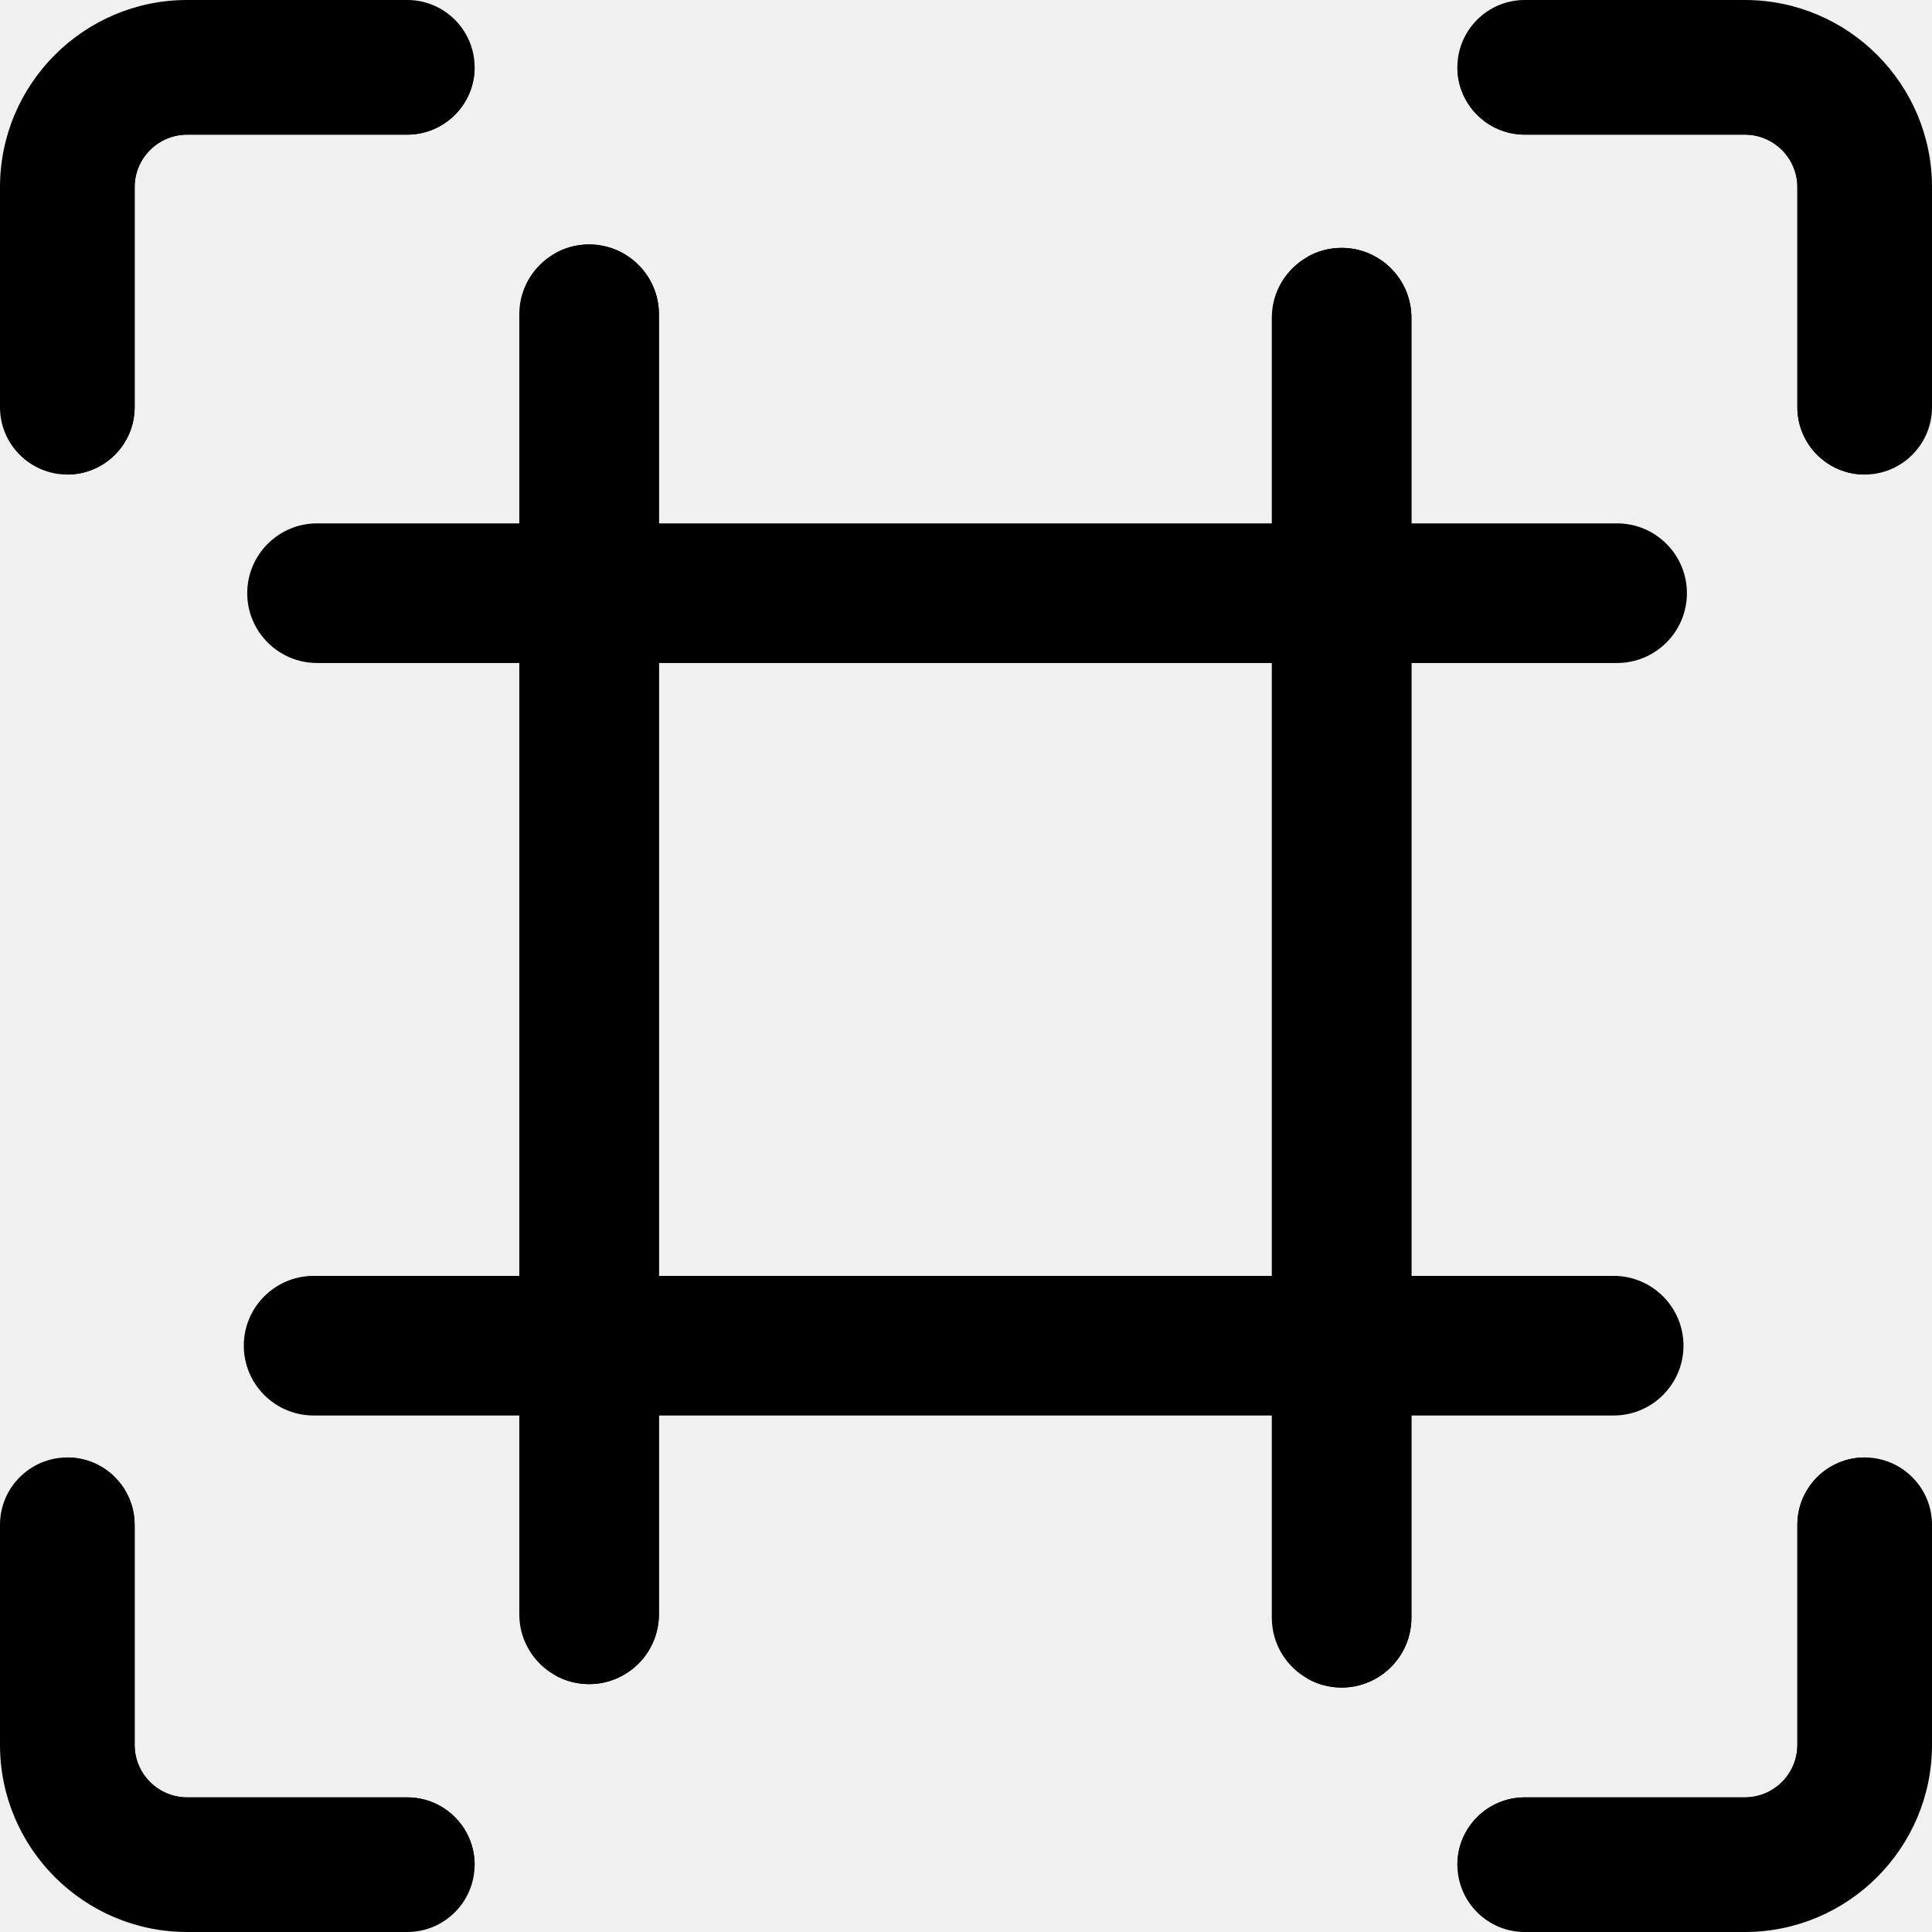
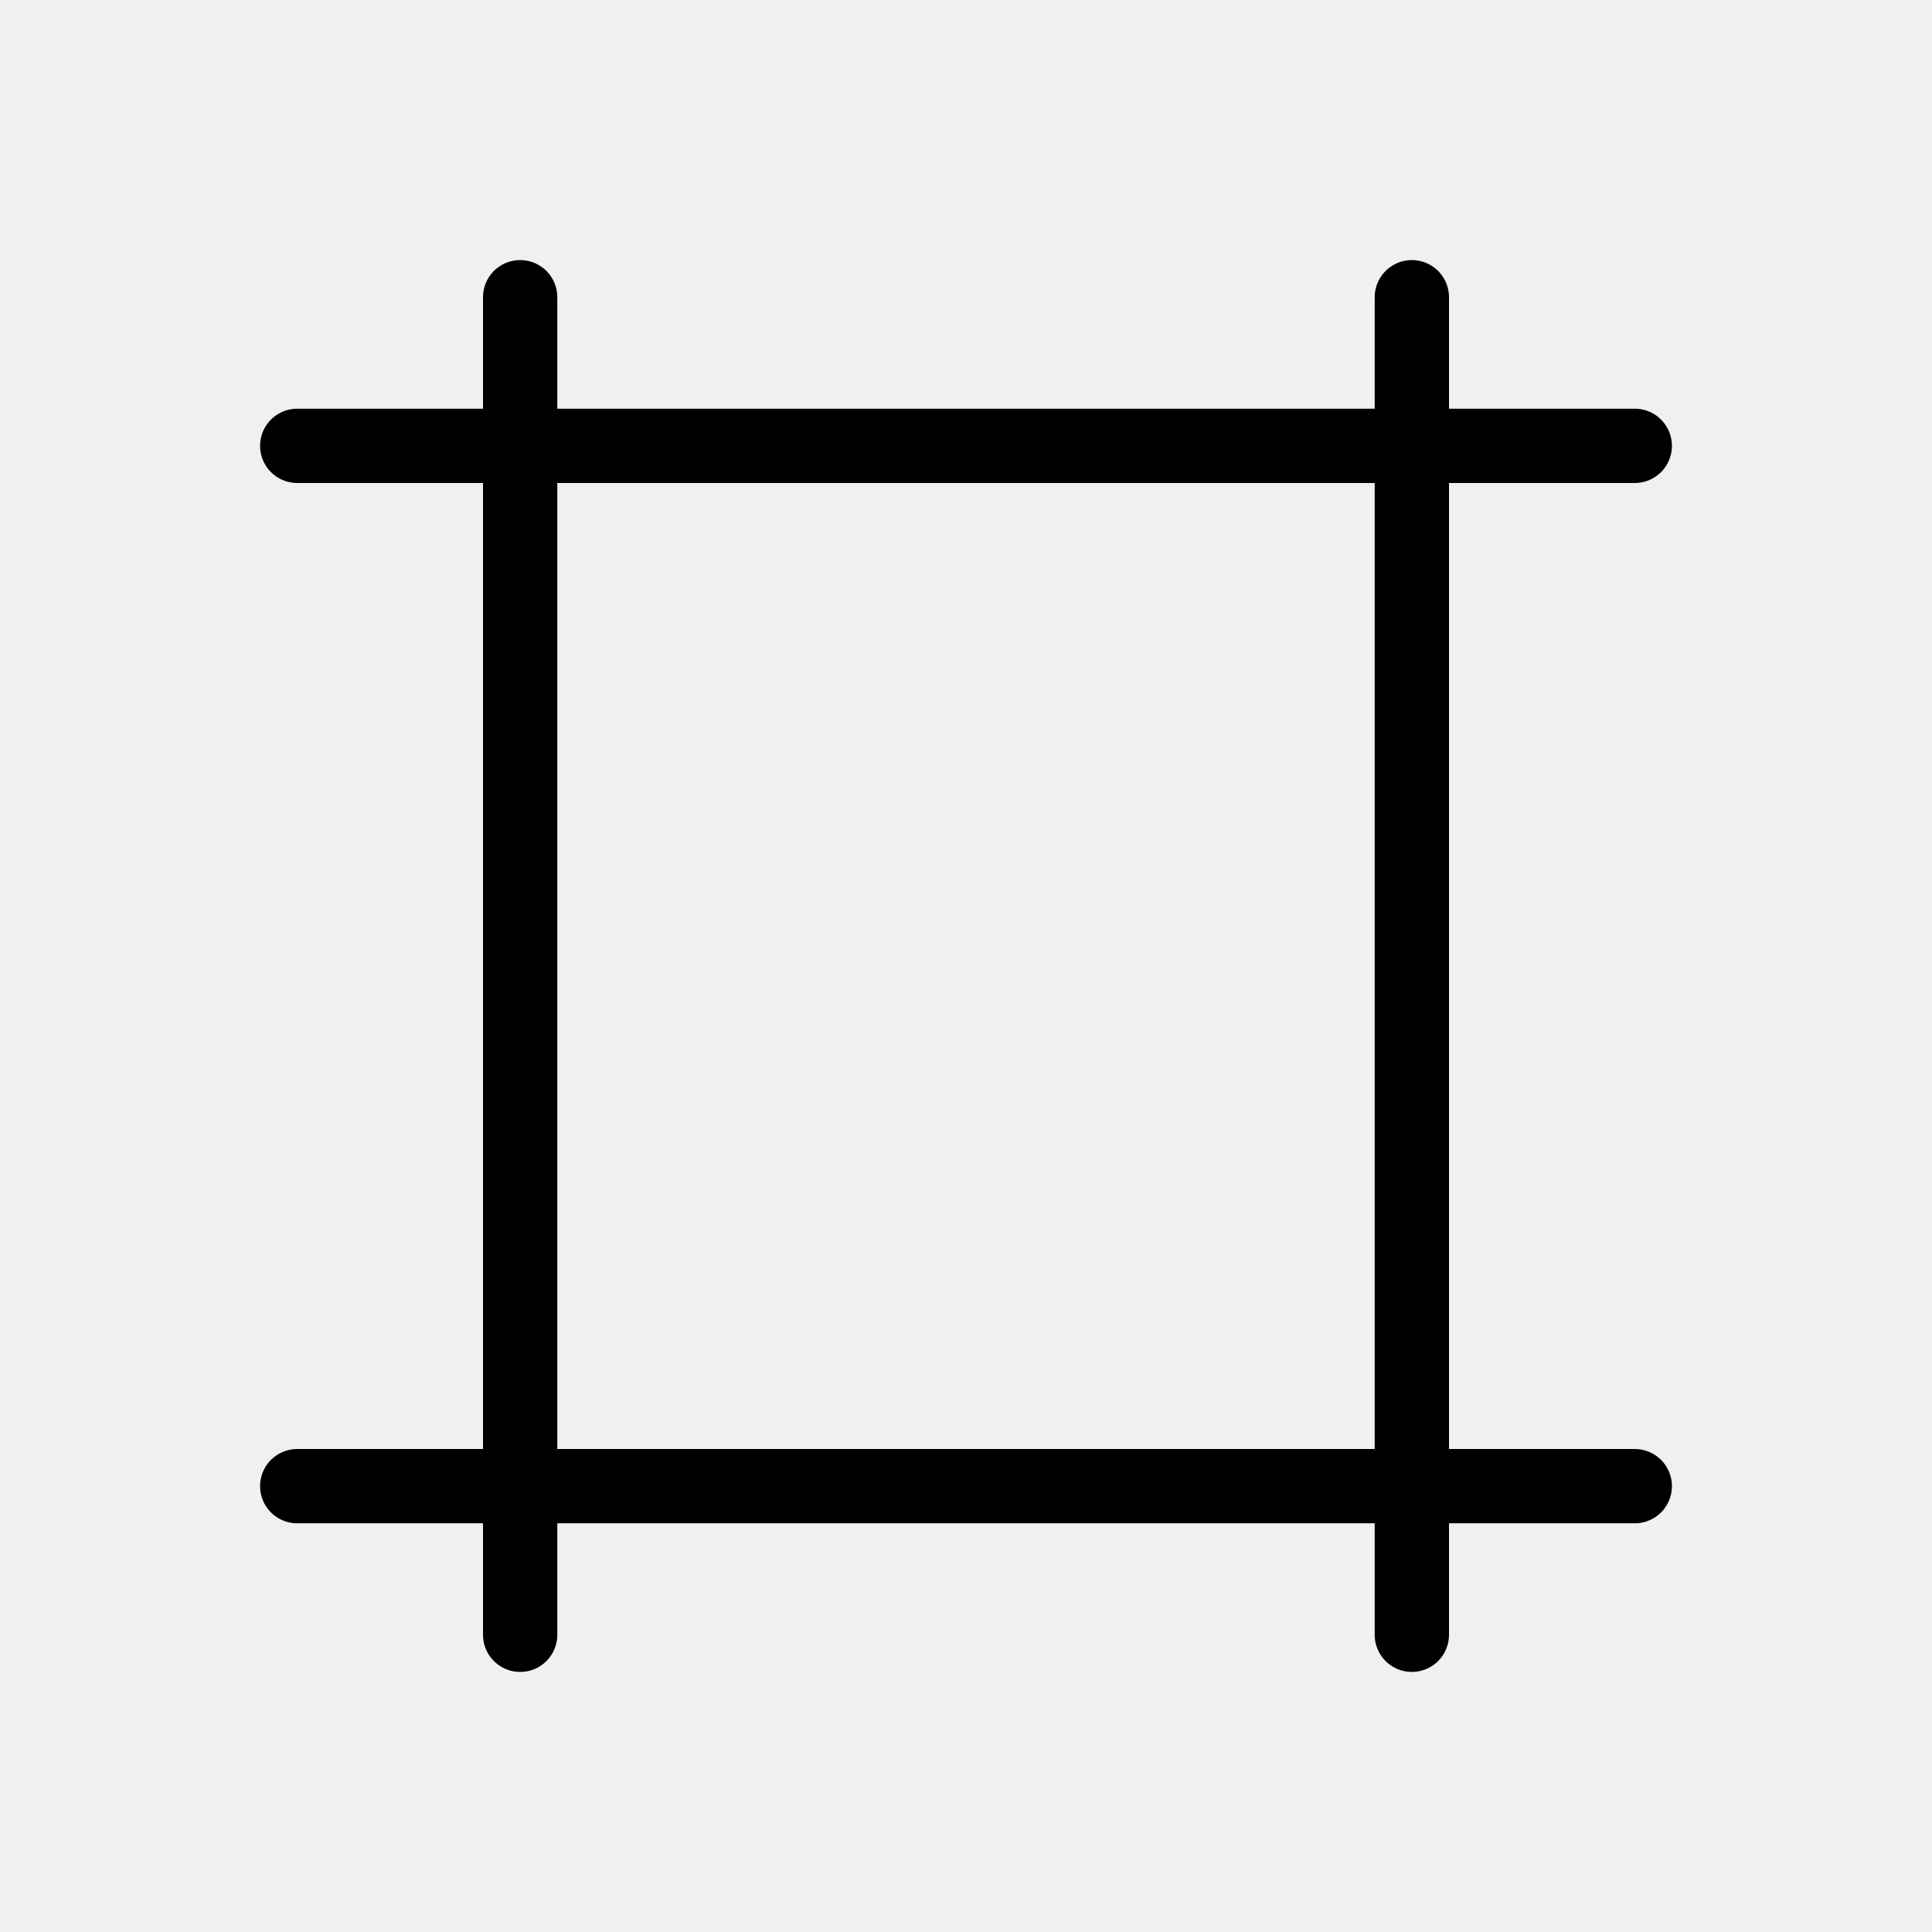
- <svg xmlns="http://www.w3.org/2000/svg" id="Layer_1" enable-background="new 0 0 512 512" viewBox="0 0 512 512">
-   <g>
-     <g>
-       <path d="m125.78 17.84c0 9.84-8.01 17.84-17.84 17.84h-58.34c-7.67 0-13.92 6.24-13.92 13.91v58.33c0 9.84-8 17.84-17.84 17.84h-.01c-9.84-.01-17.83-8-17.83-17.84v-58.33c0-27.34 22.25-49.59 49.6-49.59h58.34c9.83 0 17.84 8 17.84 17.84z" fill="currentColor" />
-       <path d="m512 49.59v58.33c0 9.84-8 17.84-17.84 17.84s-17.84-8-17.84-17.84v-58.33c0-7.67-6.25-13.91-13.92-13.91h-58.34c-9.83 0-17.84-8-17.84-17.84s8.01-17.84 17.84-17.84h58.34c27.35 0 49.6 22.25 49.6 49.59z" fill="currentColor" />
-       <path d="m125.78 494.16c0 9.84-8.01 17.84-17.84 17.84h-58.34c-27.35 0-49.6-22.25-49.6-49.59v-58.33c0-9.84 7.99-17.83 17.83-17.84h.01c9.84 0 17.84 8 17.84 17.84v58.33c0 7.67 6.25 13.91 13.92 13.91h58.34c9.83 0 17.84 8 17.84 17.84z" fill="currentColor" />
-       <path d="m512 404.08v58.33c0 27.34-22.25 49.59-49.6 49.59h-58.34c-9.83 0-17.84-8-17.84-17.84s8.01-17.84 17.84-17.84h58.34c7.67 0 13.92-6.24 13.92-13.91v-58.33c0-9.84 8-17.84 17.84-17.84s17.84 8 17.84 17.84z" fill="currentColor" />
-     </g>
-     <g>
-       <path d="m125.78 494.16h-75.49c-17.93 0-32.46-14.53-32.46-32.45v-75.47h.01c9.84 0 17.84 8 17.84 17.84v58.33c0 7.67 6.25 13.91 13.92 13.91h58.34c9.83 0 17.84 8 17.84 17.84z" fill="currentColor" />
-       <path d="m50.29 17.84h75.49c0 9.84-8.01 17.84-17.84 17.84h-58.34c-7.67 0-13.92 6.24-13.92 13.91v58.33c0 9.84-8 17.84-17.84 17.84h-.01v-75.47c0-17.92 14.53-32.45 32.46-32.45z" fill="currentColor" />
-       <path d="m494.16 50.29v75.47c-9.84 0-17.84-8-17.84-17.84v-58.33c0-7.67-6.25-13.91-13.92-13.91h-58.34c-9.83 0-17.84-8-17.84-17.84h75.48c17.93 0 32.46 14.53 32.46 32.45z" fill="currentColor" />
-       <path d="m494.16 386.24v75.47c0 17.92-14.53 32.45-32.46 32.45h-75.48c0-9.84 8.01-17.84 17.84-17.84h58.34c7.67 0 13.92-6.24 13.92-13.91v-58.33c0-9.84 8-17.84 17.84-17.84z" fill="currentColor" />
-     </g>
-     <path d="m427.64 338.12h-53.6v-162.42h54.51c10.2 0 18.5-8.3 18.5-18.5s-8.3-18.5-18.5-18.5h-54.51v-54.51c0-10.2-8.3-18.5-18.5-18.5-3.27 0-6.34.85-9 2.35-5.66 3.16-9.5 9.22-9.5 16.15v54.51h-162.42v-55.42c0-10.2-8.3-18.5-18.5-18.5s-18.5 8.3-18.5 18.5v55.42h-53.6c-10.2 0-18.5 8.3-18.5 18.5s8.3 18.5 18.5 18.5h53.6v162.42h-54.51c-10.21 0-18.5 8.3-18.5 18.5s8.29 18.5 18.5 18.5h54.51v52.69c0 10.2 8.3 18.5 18.5 18.5s18.5-8.3 18.5-18.5v-52.69h162.42v53.6c0 6.93 3.84 12.99 9.5 16.15 2.66 1.5 5.73 2.35 9 2.35 10.2 0 18.5-8.3 18.5-18.5v-53.6h53.6c10.2 0 18.5-8.3 18.5-18.5s-8.3-18.5-18.5-18.5zm-90.6 0h-162.42v-162.42h162.42z" fill="currentColor" />
-     <g>
-       <path d="m374.04 84.19v344.53c0 10.2-8.3 18.5-18.5 18.5-3.27 0-6.34-.85-9-2.35 5.66-3.16 9.5-9.22 9.5-16.15v-344.53c0-6.93-3.84-12.99-9.5-16.15 2.66-1.5 5.73-2.35 9-2.35 10.2 0 18.5 8.3 18.5 18.5z" fill="currentColor" />
-       <path d="m174.62 83.28v344.53c0 10.2-8.3 18.5-18.5 18.5-3.27 0-6.34-.85-9-2.35 5.66-3.16 9.5-9.22 9.5-16.15v-344.53c0-6.93-3.84-12.99-9.5-16.15 2.66-1.5 5.73-2.35 9-2.35 10.2 0 18.5 8.3 18.5 18.5z" fill="currentColor" />
-     </g>
+ <svg xmlns="http://www.w3.org/2000/svg" width="26" height="26" viewBox="0 0 26 26" fill="none">
+   <g clip-path="url(#clip0_1122_1652)">
+     <path d="M7 4V22" stroke="black" stroke-linecap="round" />
+     <path d="M19 4V22" stroke="black" stroke-linecap="round" />
+     <path d="M22 6L4 6" stroke="black" stroke-linecap="round" />
+     <path d="M22 20L4 20" stroke="black" stroke-linecap="round" />
  </g>
+   <defs>
+     <clipPath id="clip0_1122_1652">
+       <rect width="26" height="26" fill="white" />
+     </clipPath>
+   </defs>
</svg>
